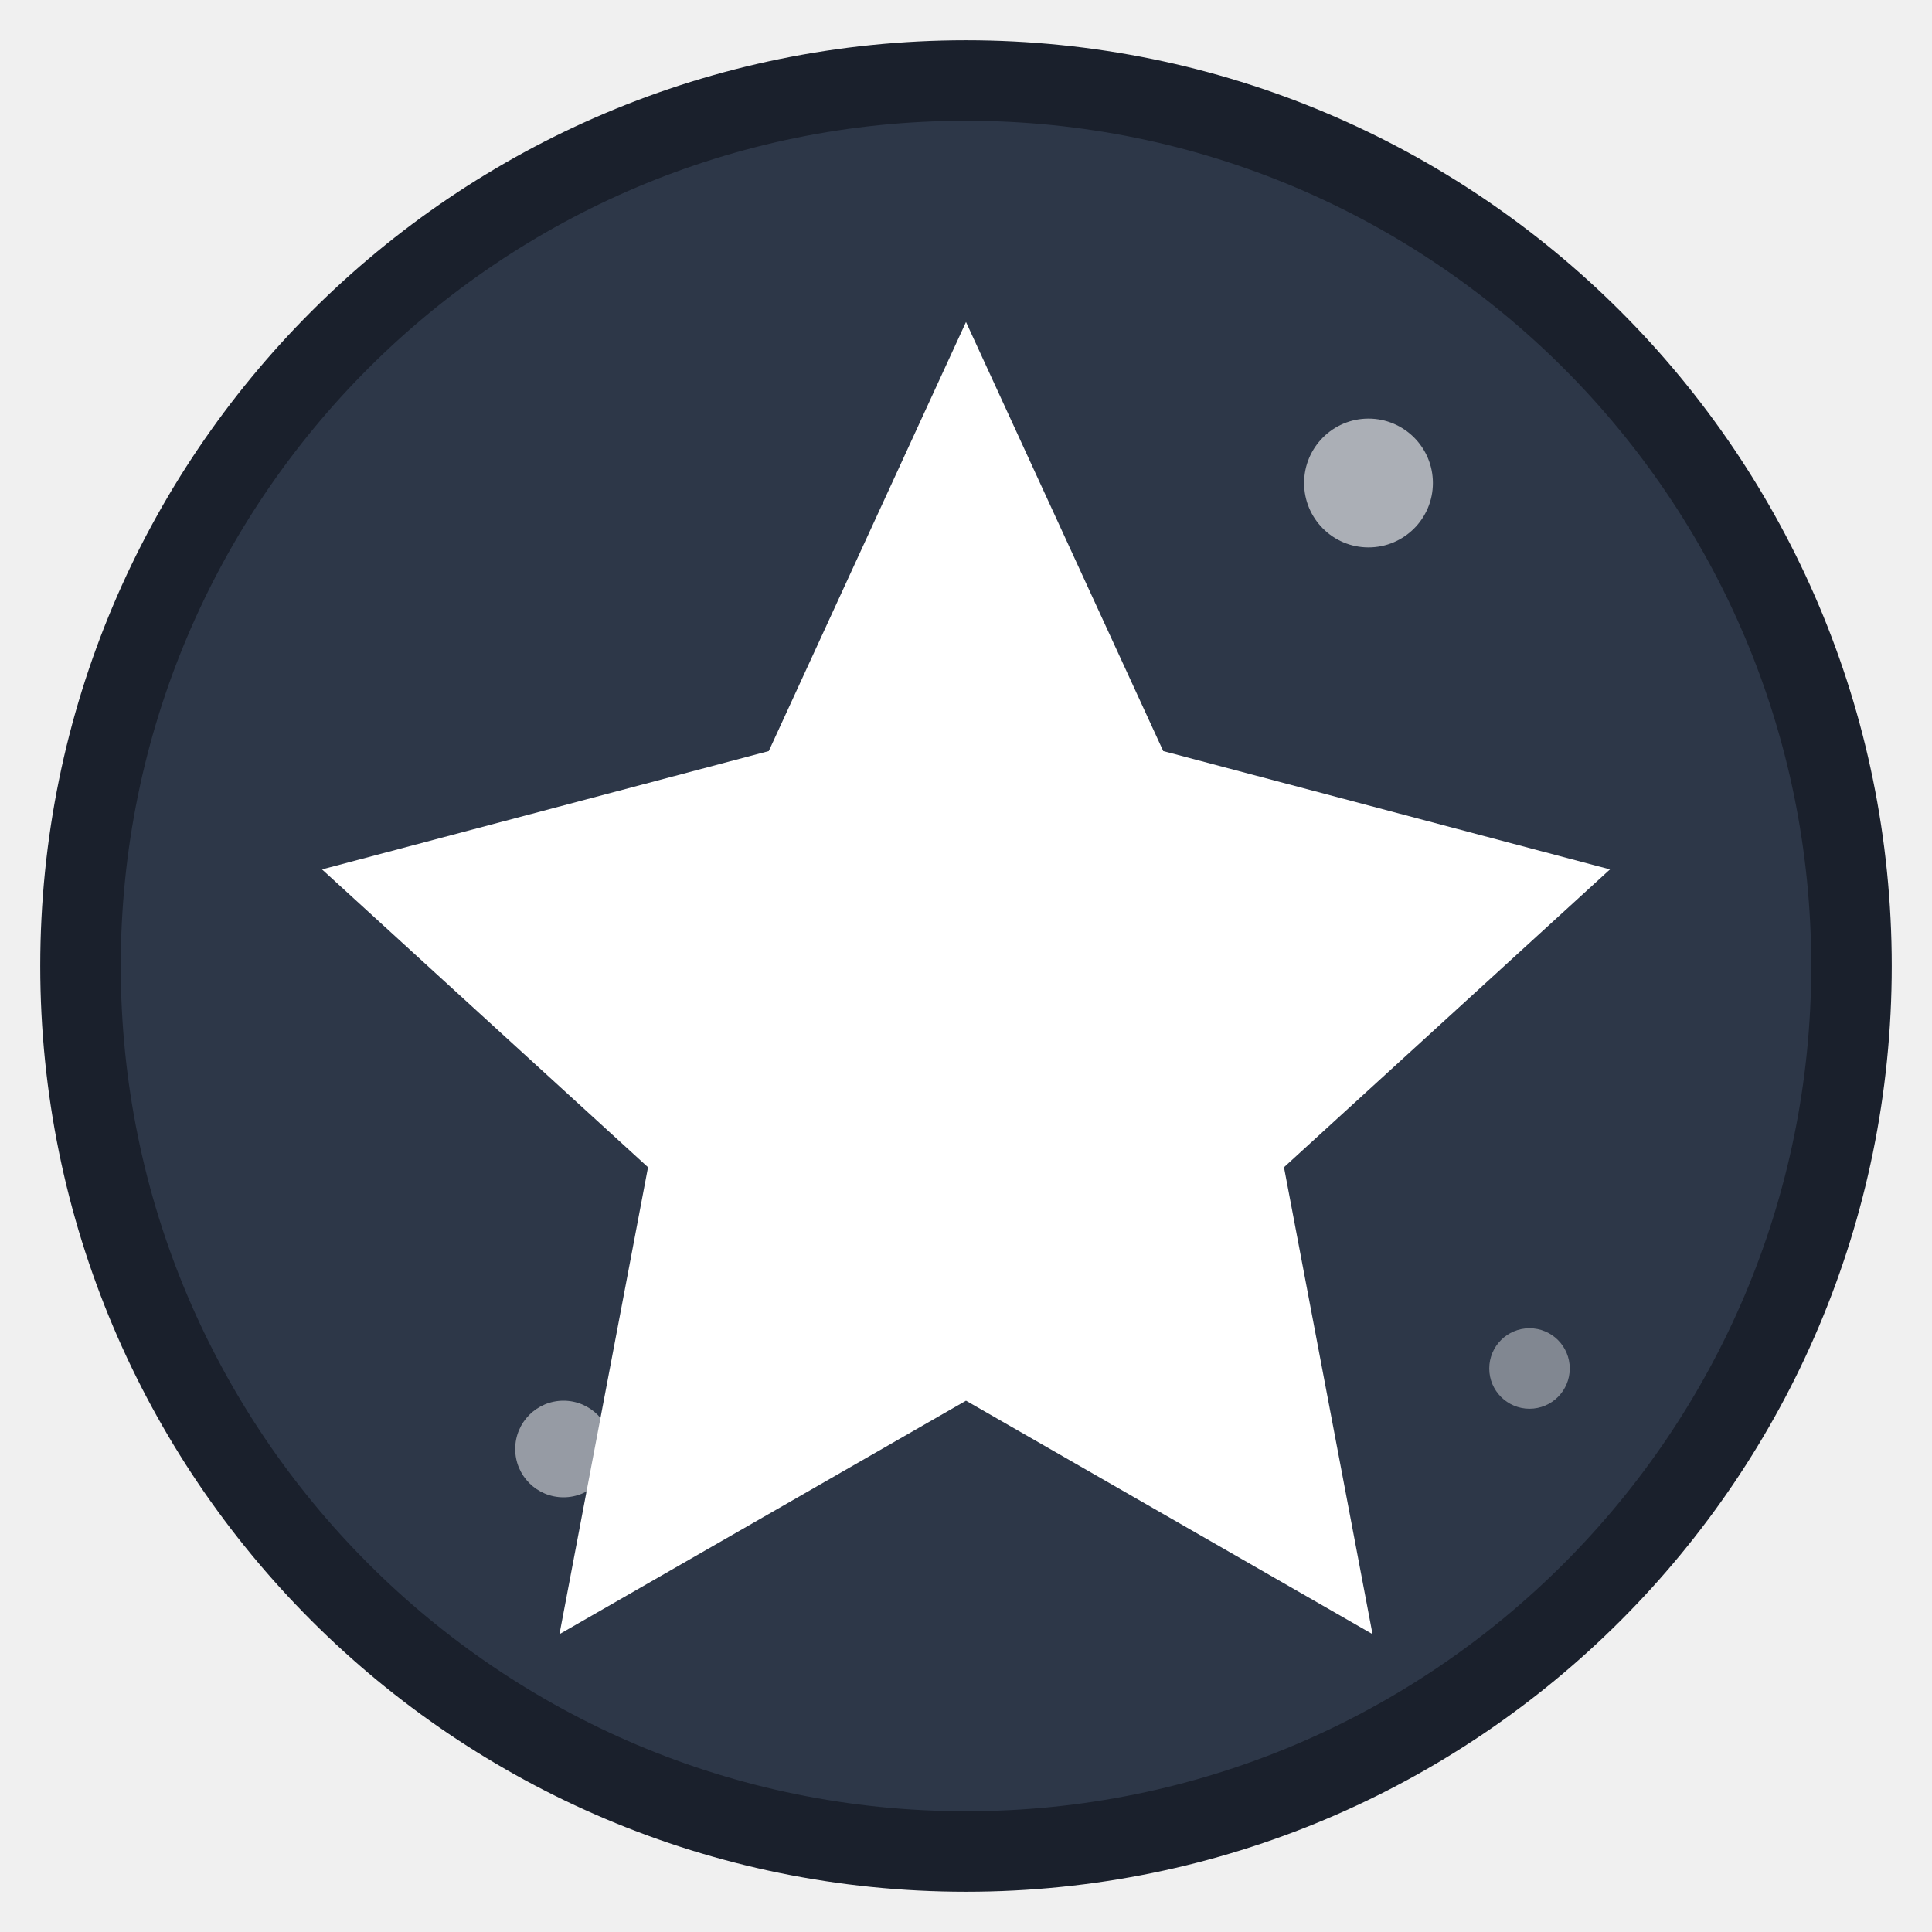
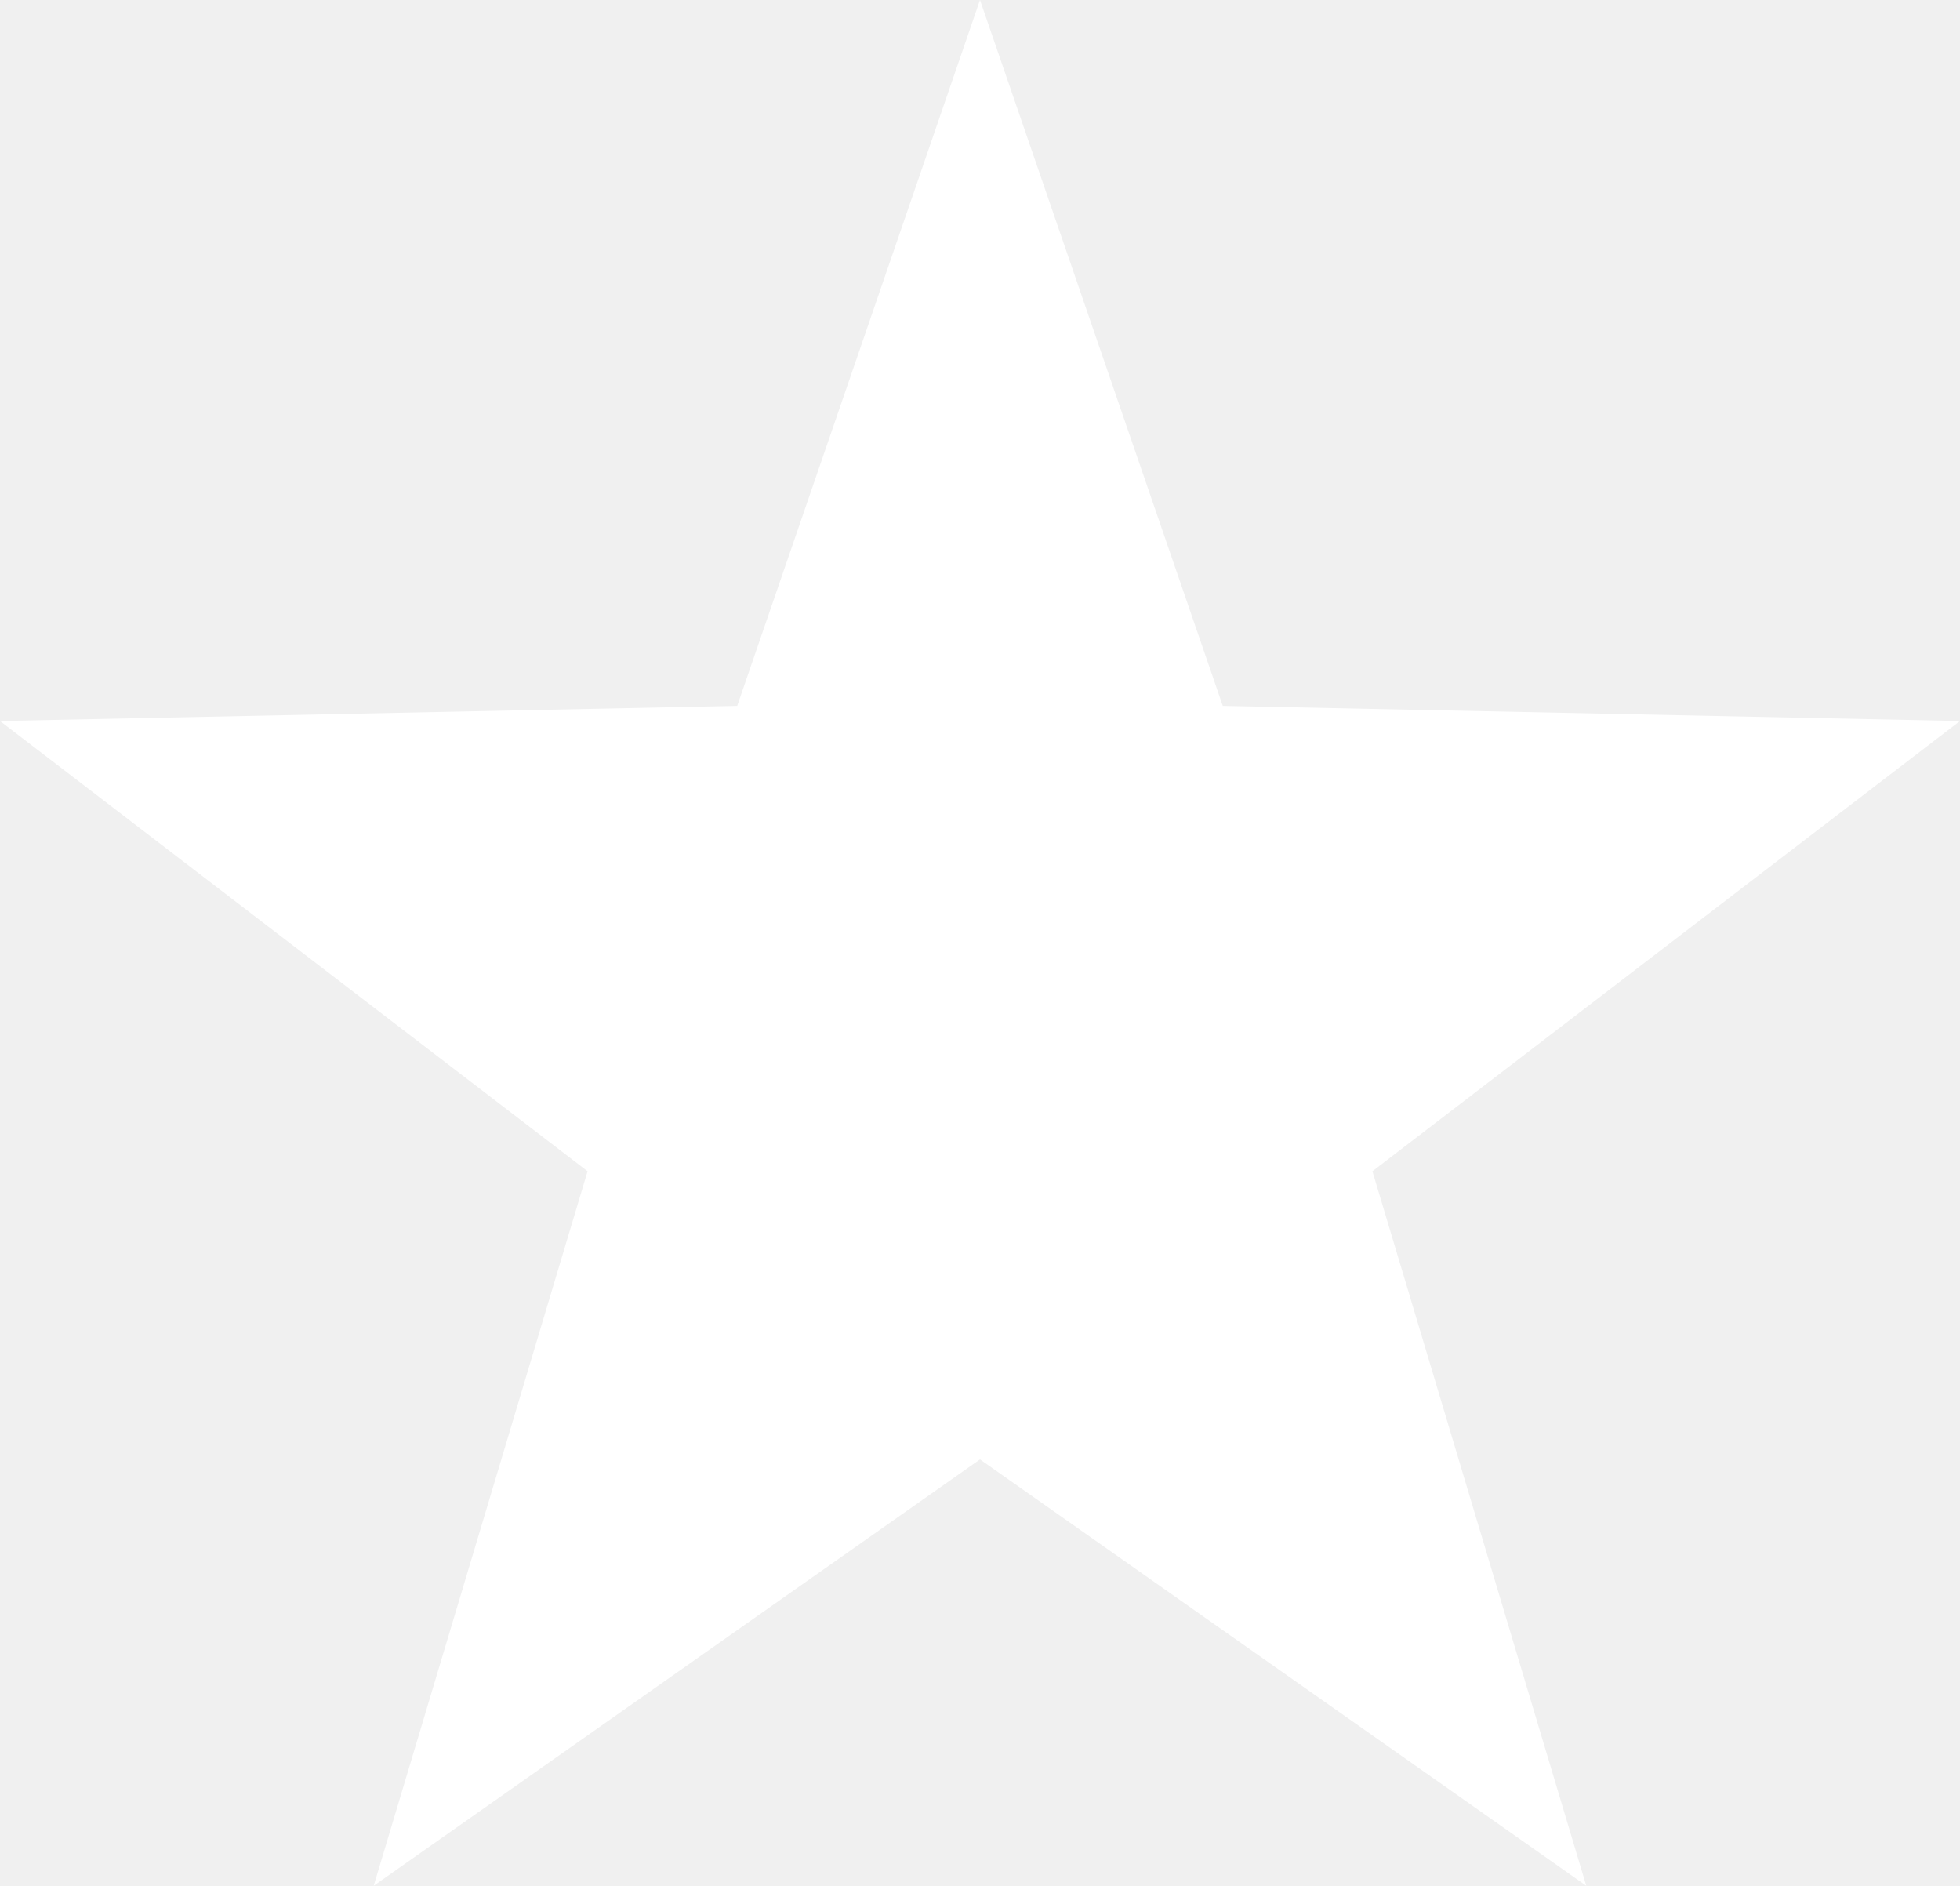
- <svg xmlns="http://www.w3.org/2000/svg" width="24" height="24">
-   <circle cx="12" cy="12" r="11" fill="#2D3748" stroke="#1A202C" stroke-width="1" />
-   <path d="M12 4l2.45 5.33L20 10.8l-4.05 3.7 1.1 5.8-5.05-2.9-5.05 2.9 1.1-5.8L4 10.8l5.55-1.47z" fill="white" />
-   <circle cx="17" cy="6" r="0.8" fill="white" opacity="0.6" />
-   <circle cx="7" cy="18" r="0.6" fill="white" opacity="0.5" />
-   <circle cx="19" cy="17" r="0.5" fill="white" opacity="0.4" />
+ <svg xmlns="http://www.w3.org/2000/svg" version="1.1" width="23.08" height="22.201" viewBox="0,0,23.08,22.201">
+   <g transform="translate(-228.4601,-168.676)">
+     <g fill="#ffffff" stroke="#ffffff" stroke-width="1.5" stroke-miterlimit="10">
+       <path d="M240,170.981l2.32,6.744l7.065,0.145l-5.631,4.314l2.046,6.834l-5.8,-4.078l-5.8,4.078l2.046,-6.834l-5.631,-4.314l7.065,-0.145z" />
+     </g>
+   </g>
</svg>
